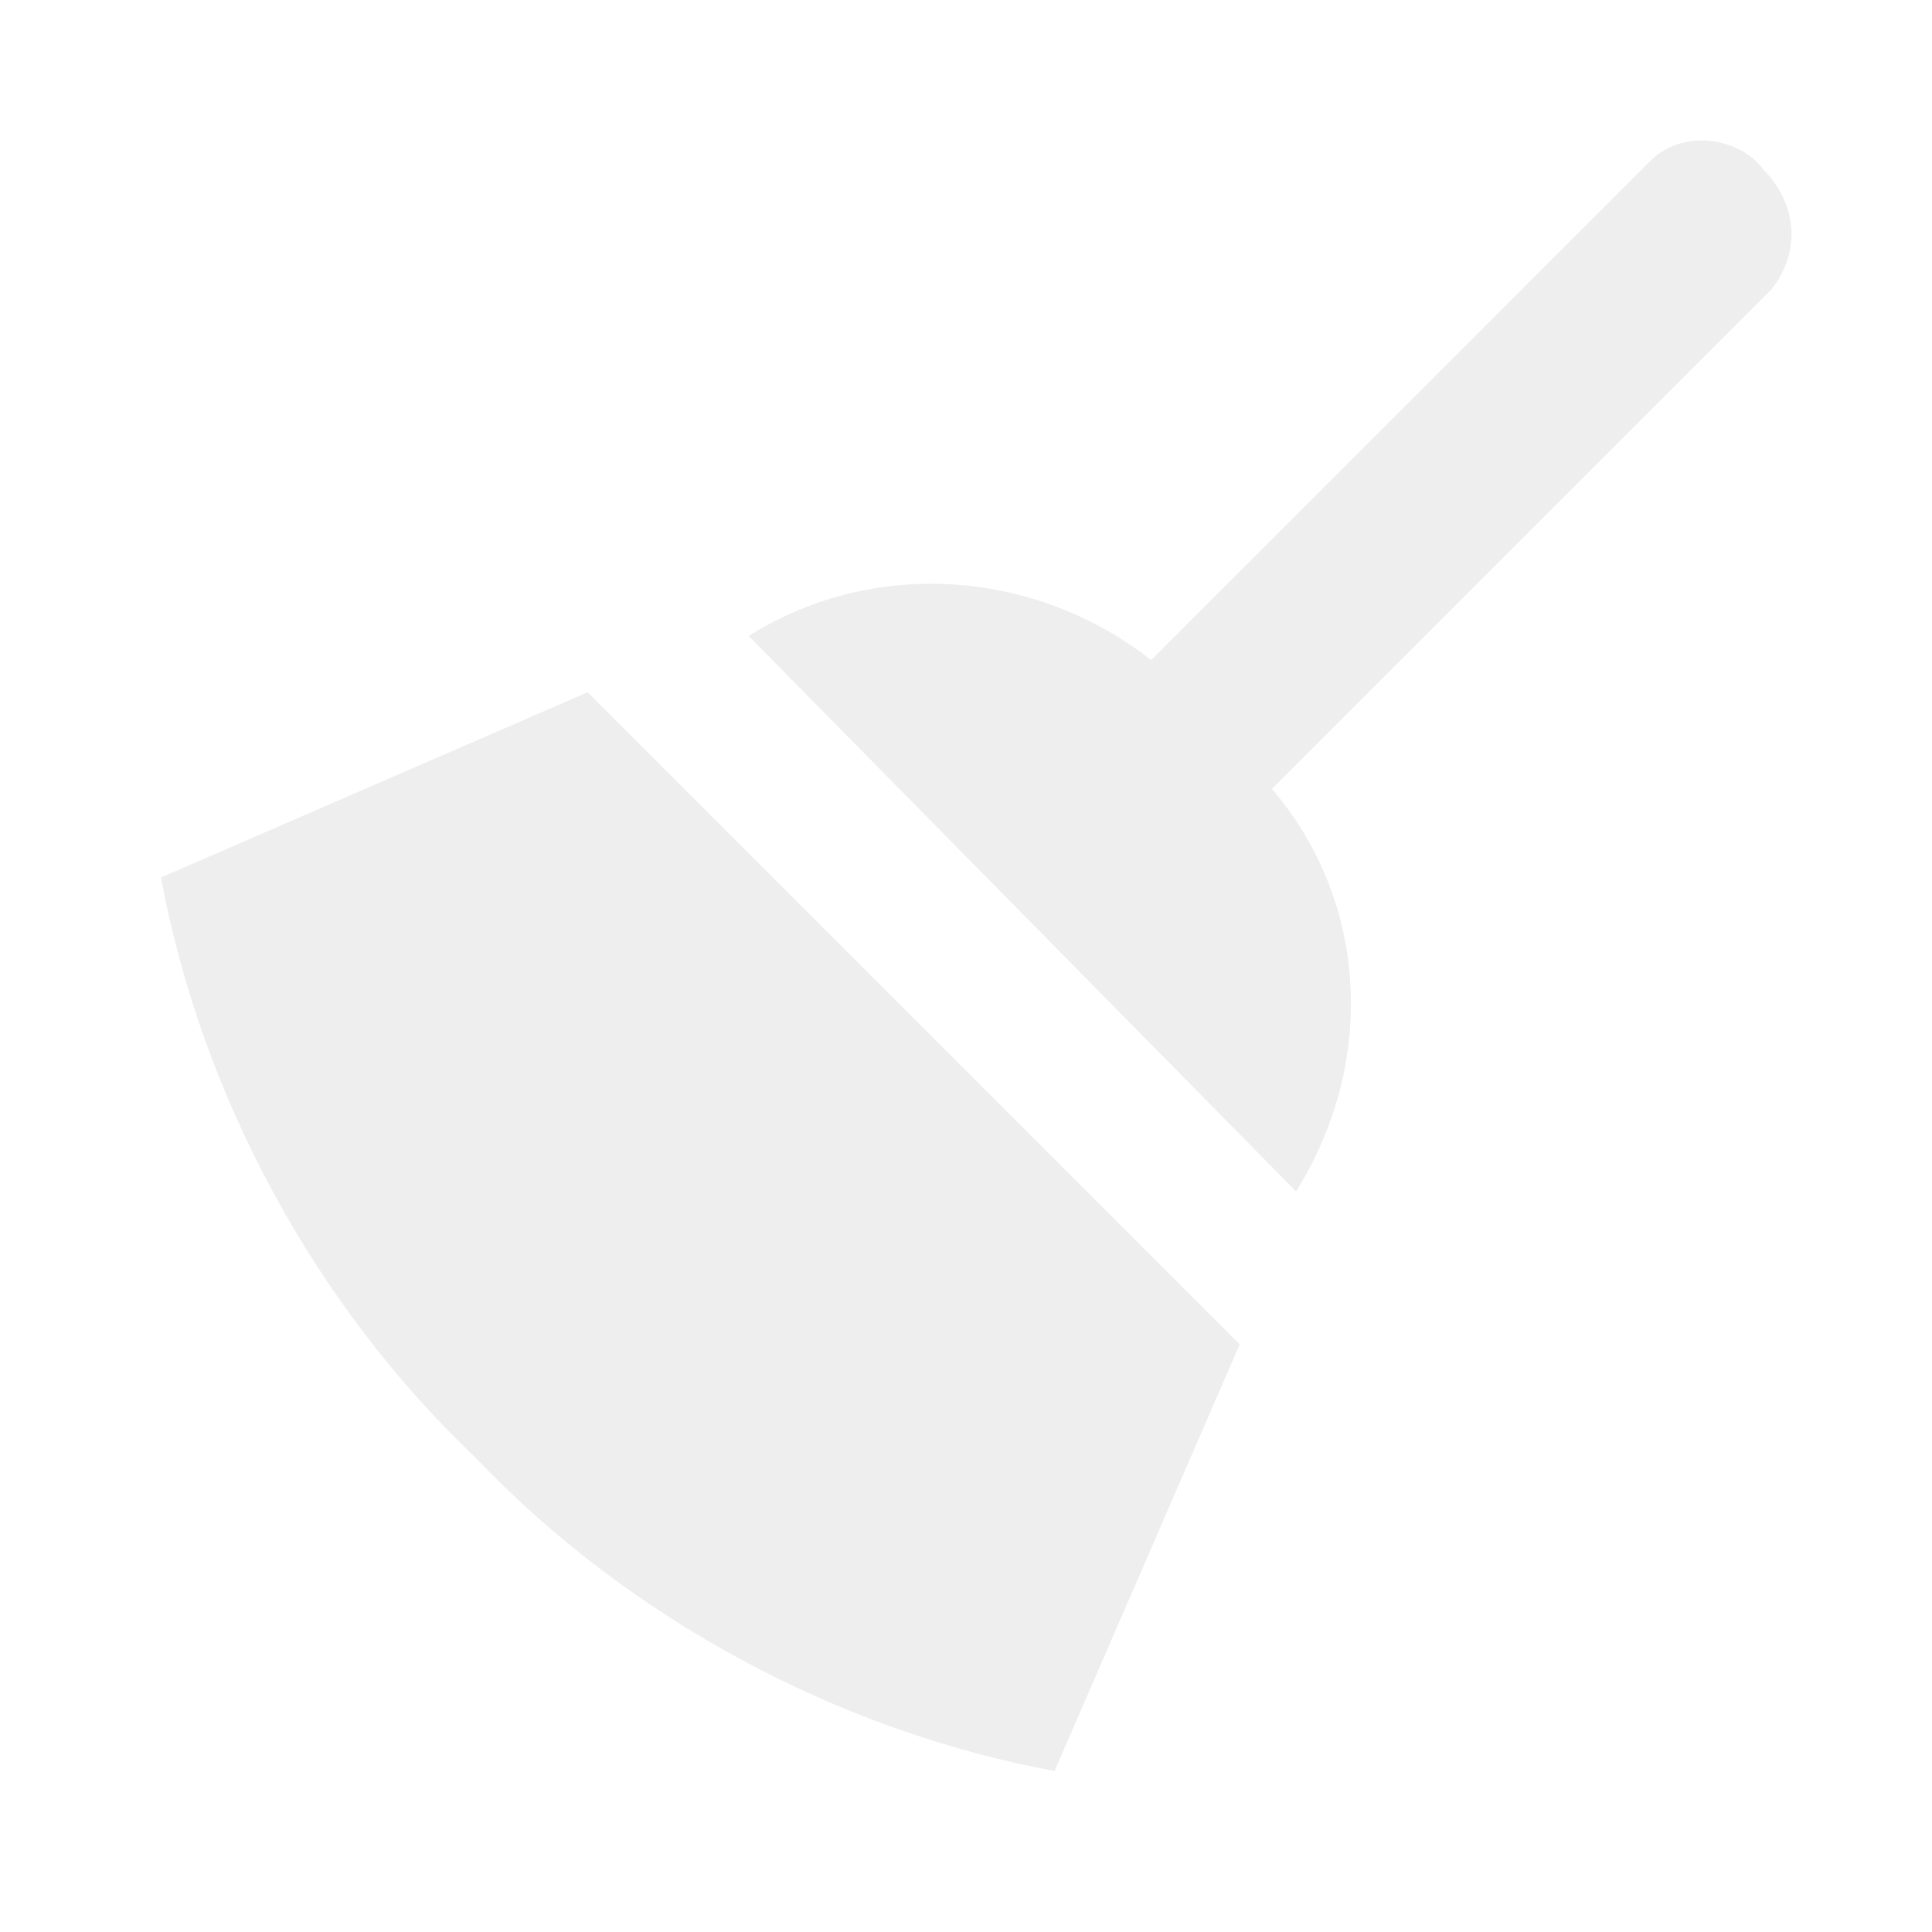
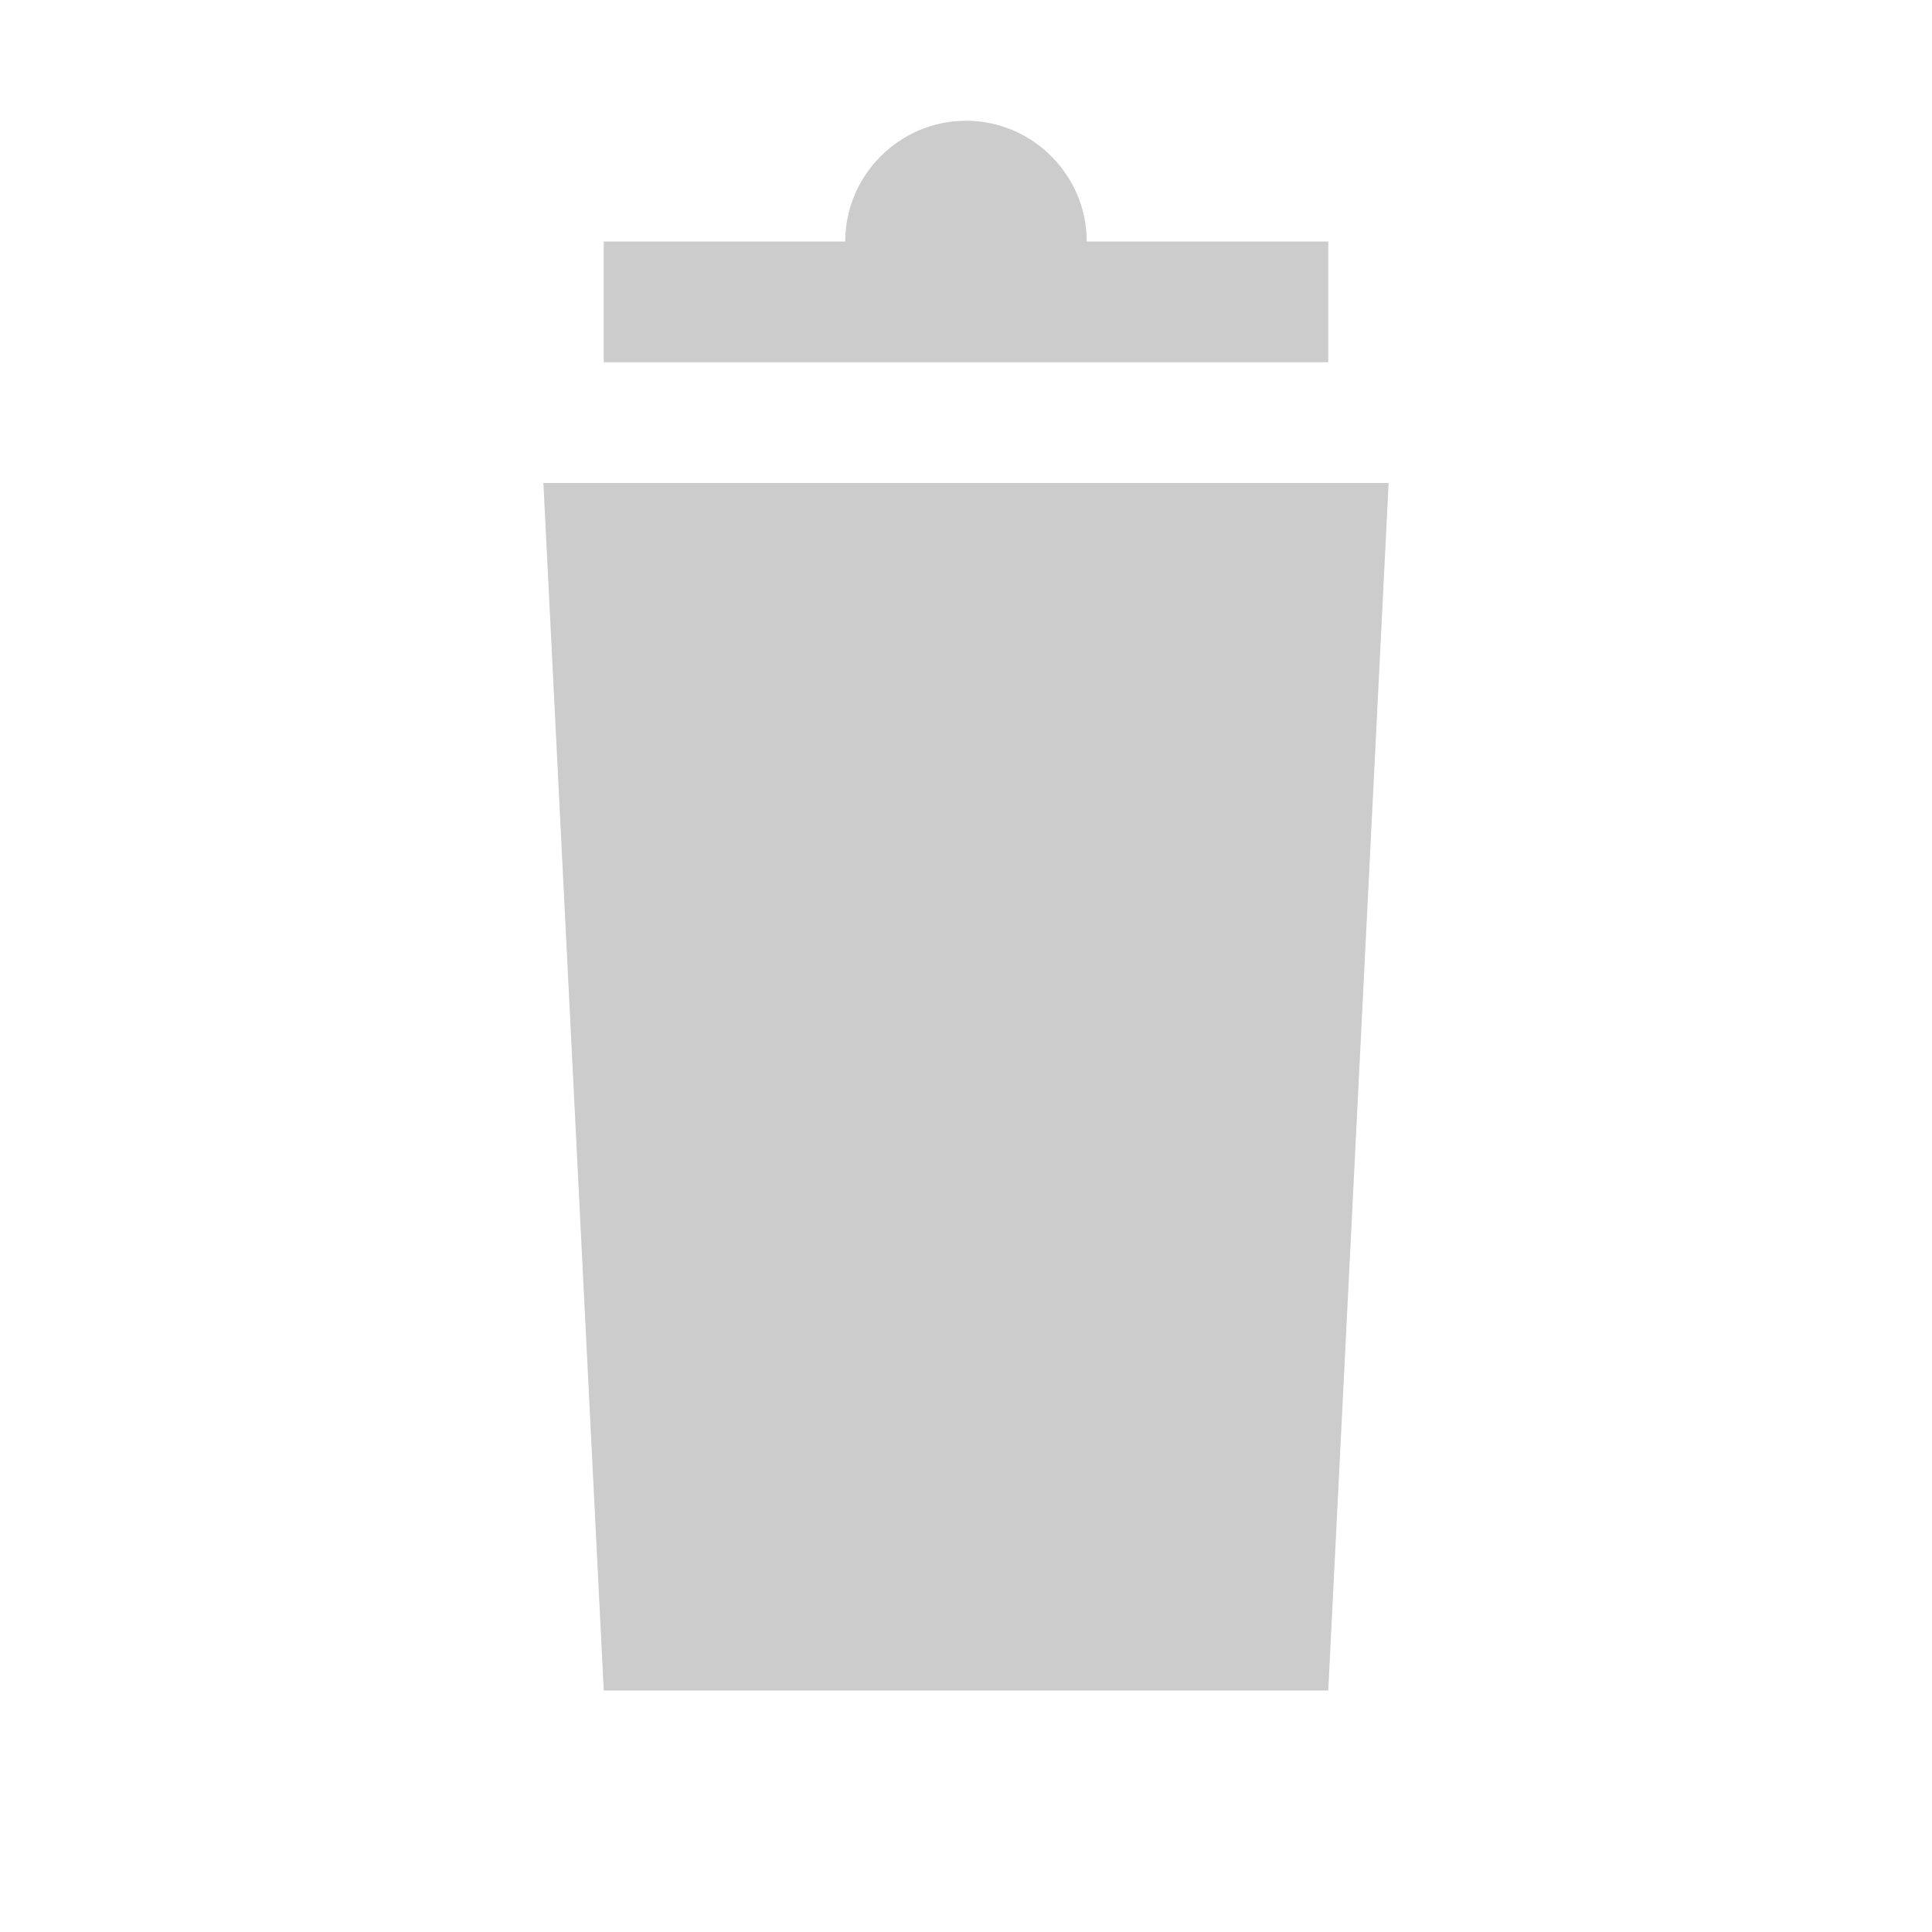
- <svg xmlns="http://www.w3.org/2000/svg" t="1596094673874" class="icon" viewBox="0 0 1024 1024" version="1.1" p-id="12244" width="16" height="16">
-   <defs>
-     <style type="text/css" />
-   </defs>
-   <path d="M874.667 85.333c17.067-17.067 46.933-12.8 59.733 4.267 17.067 17.067 21.333 42.667 4.267 64l-264.533 264.533c51.2 59.733 55.467 145.067 12.8 213.333L396.8 337.067c68.267-42.667 153.6-34.133 213.333 12.8L874.667 85.333M251.733 772.267c-85.333-81.067-145.067-192-166.4-307.2l226.133-98.133 345.6 345.6-98.133 226.133c-115.2-21.333-226.133-81.067-307.2-166.4z" p-id="12245" fill="#eeeeee" />
+ <svg xmlns="http://www.w3.org/2000/svg" width="16" height="16" viewBox="0 0 16 16" fill="currentColor">
+   <path d="M11 2H9c0-.55-.45-1-1-1s-1 .45-1 1H5v1h6V2zM4.5 4l.5 10h6l.5-10h-7z" fill="#CCCCCC" />
</svg>
